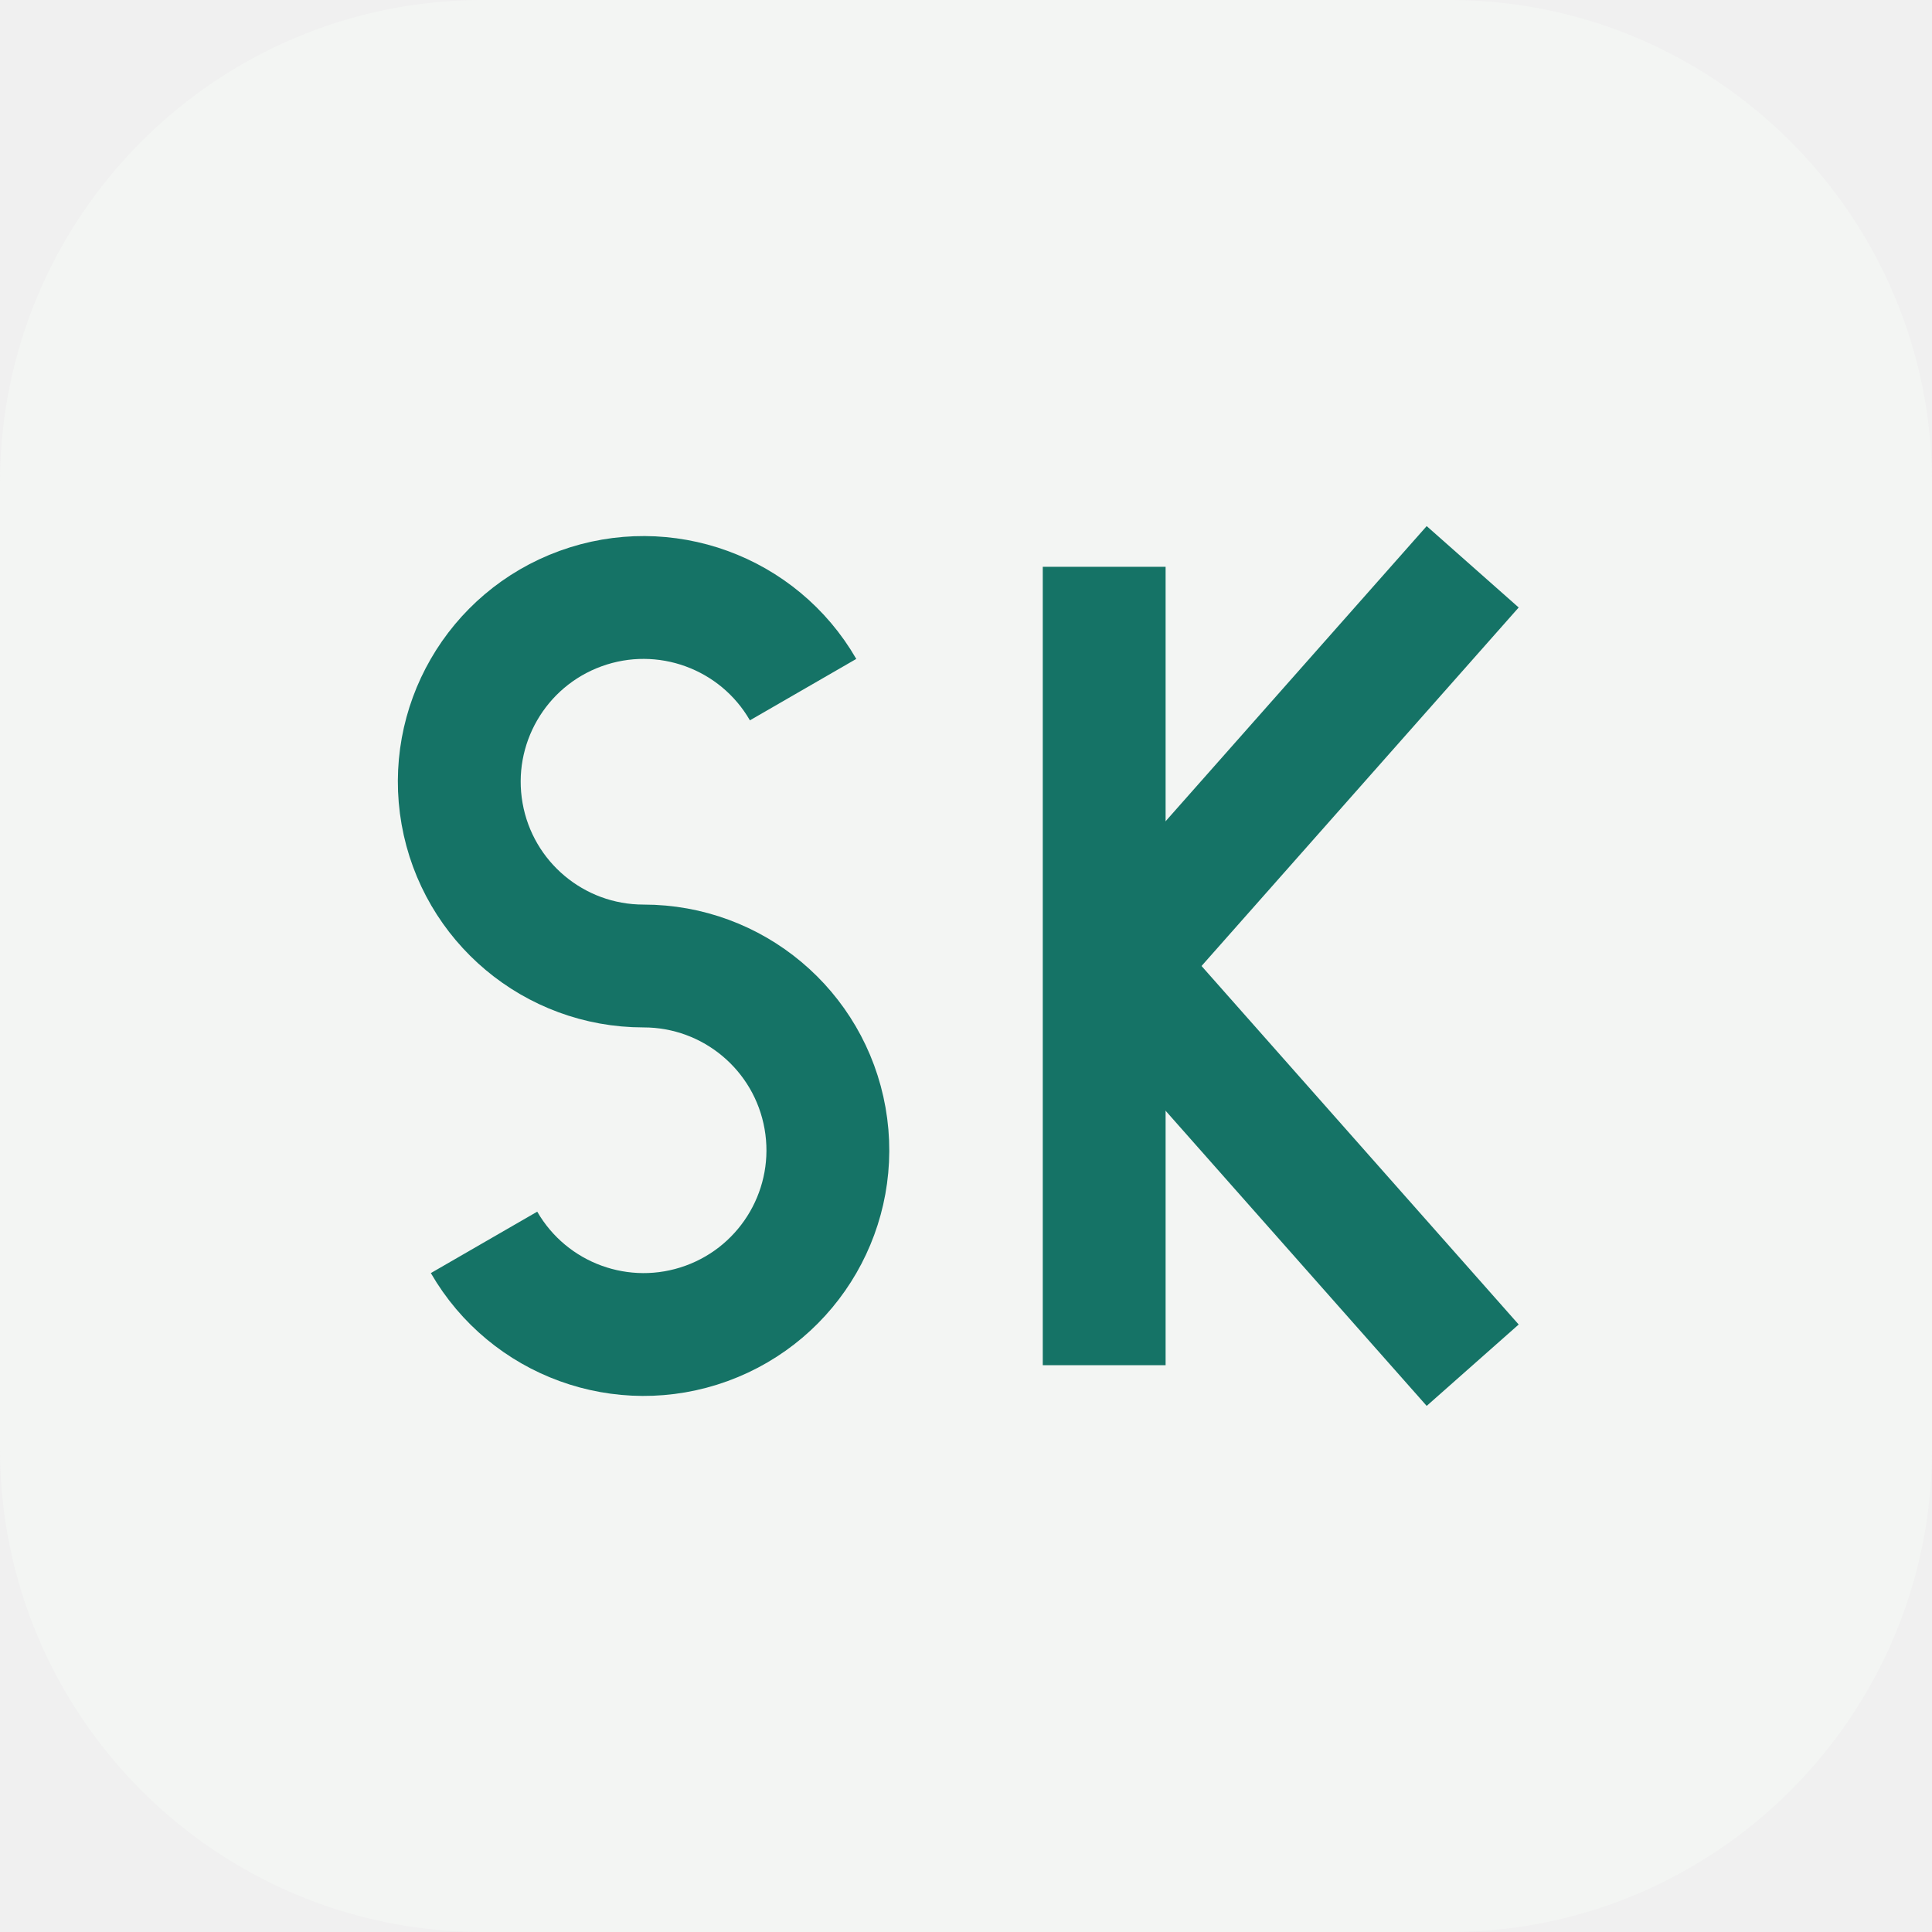
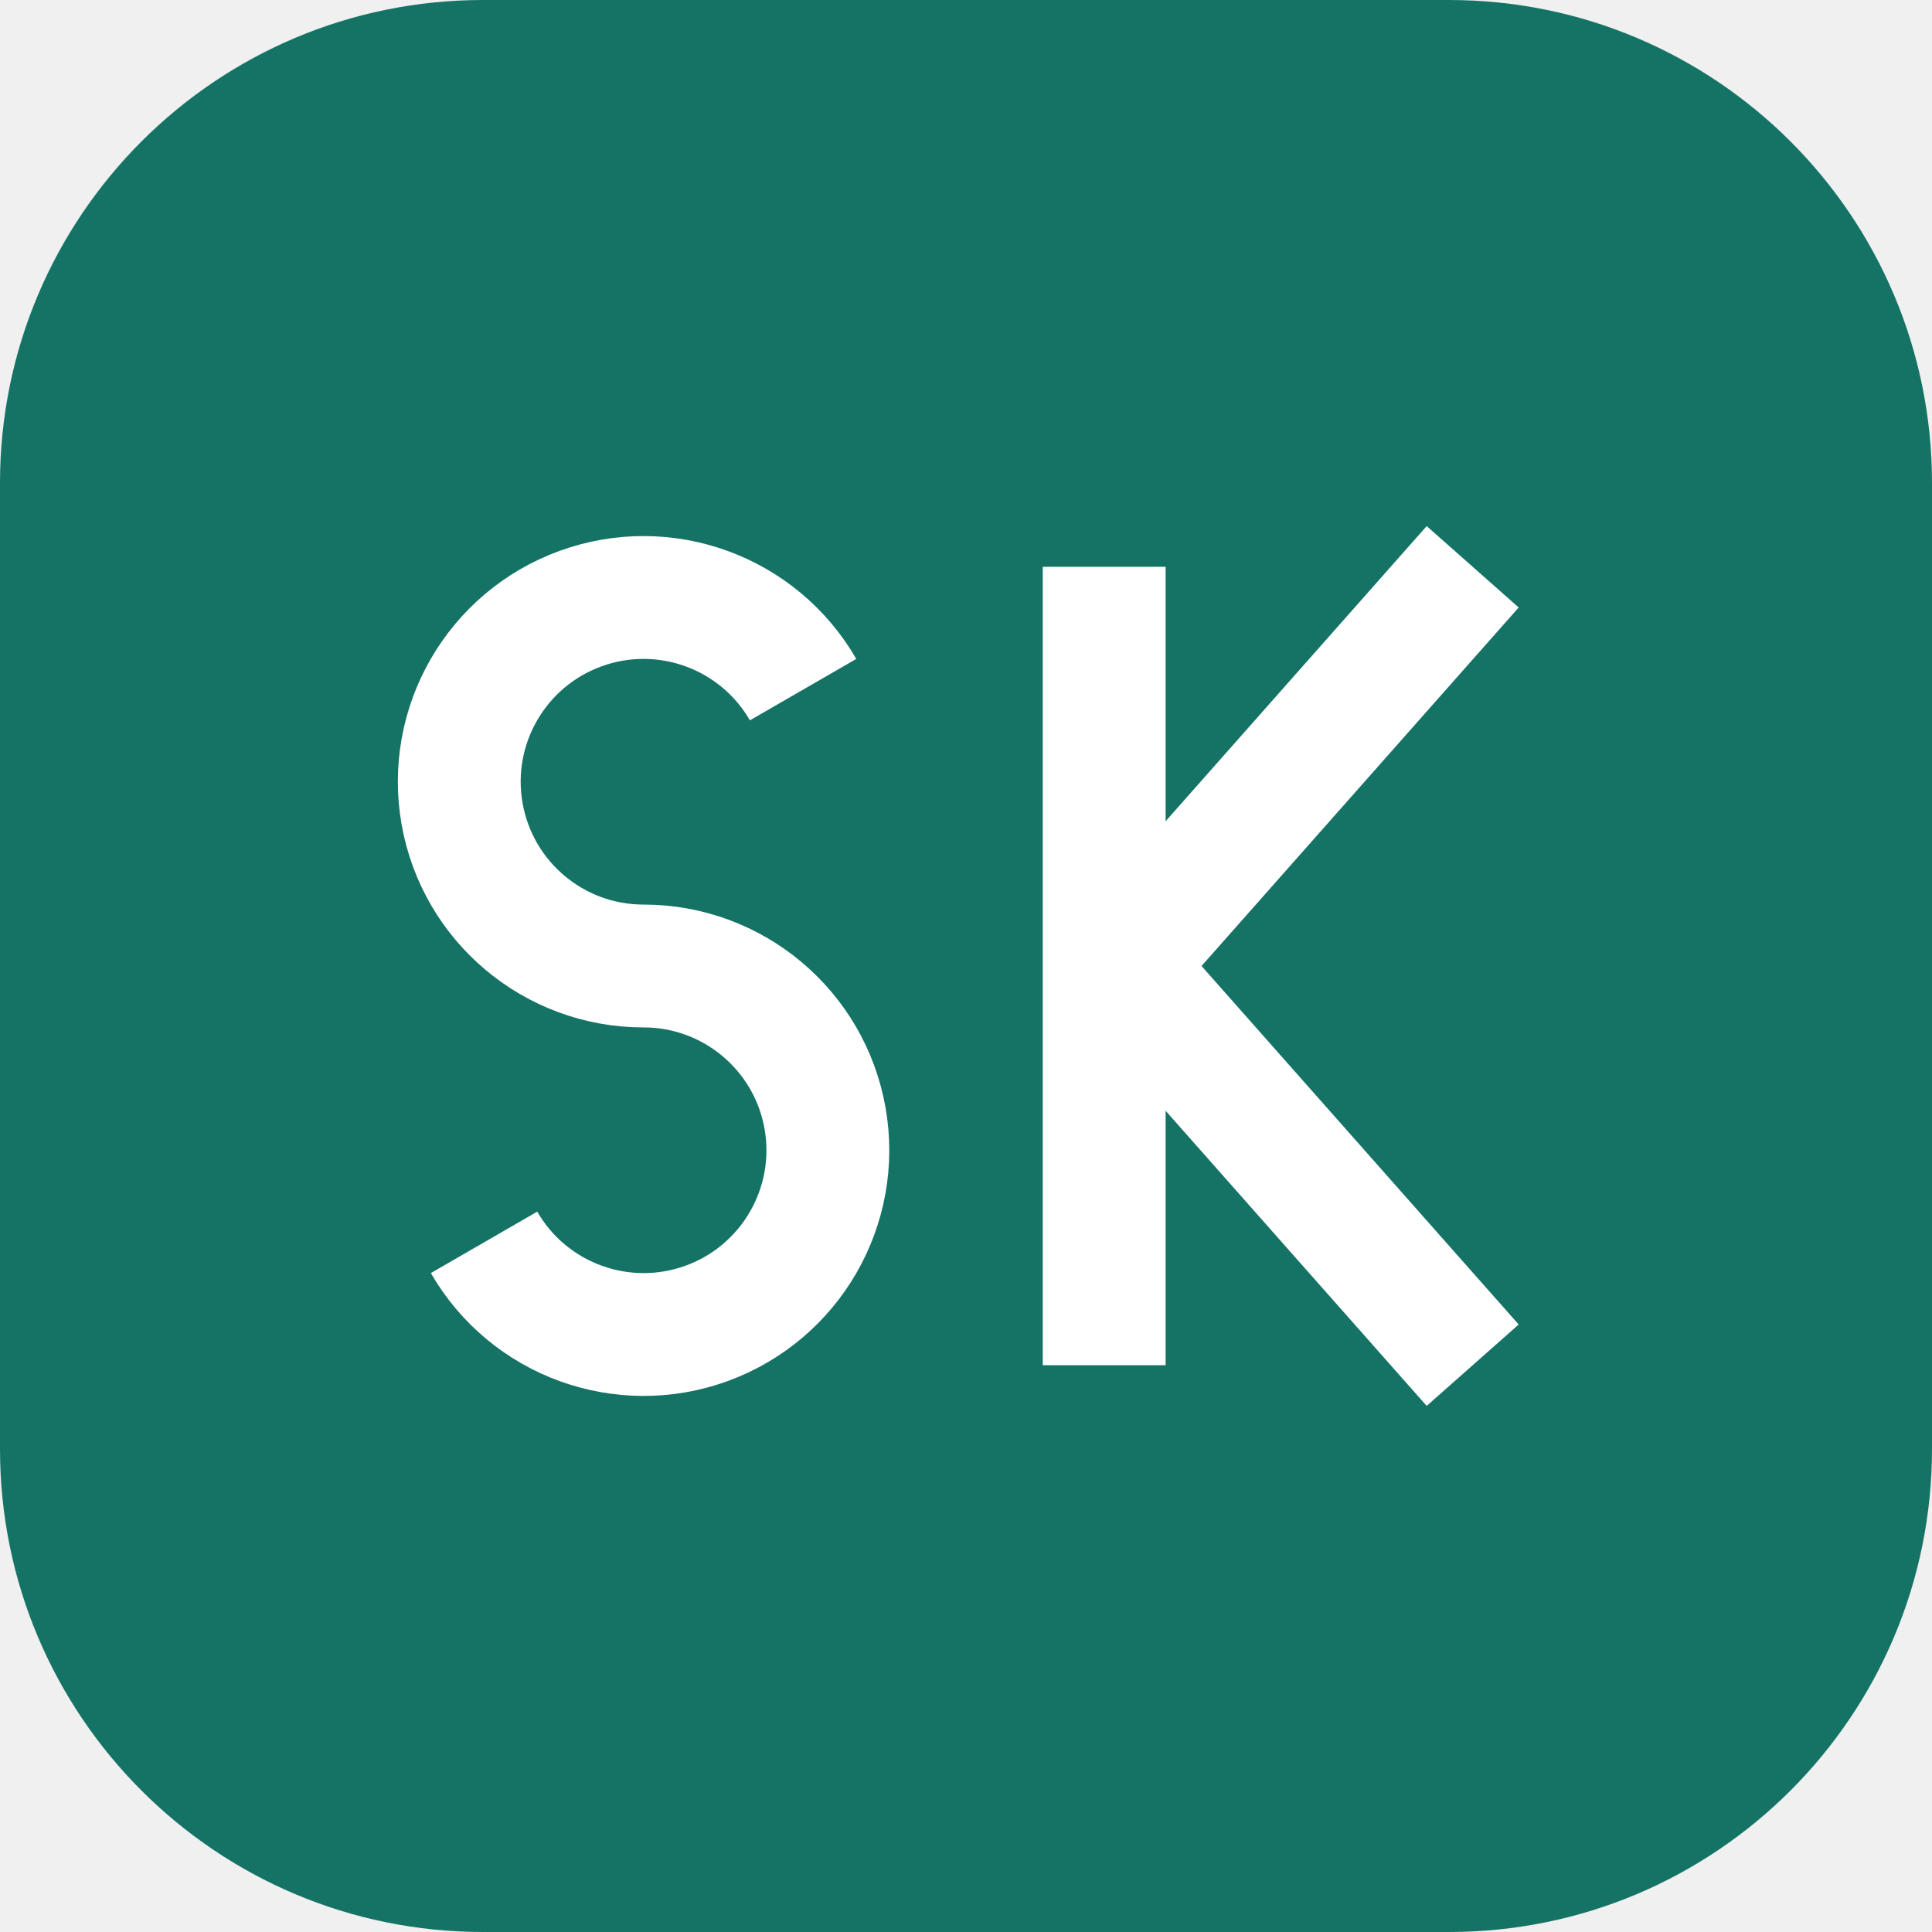
<svg xmlns="http://www.w3.org/2000/svg" width="512" height="512" viewBox="0 0 512 512" role="img" aria-label="Sahan Karunarathne avatar">
-   <rect width="512" height="512" rx="128" ry="128" fill="#F3F5F3" />
+   <rect width="512" height="512" rx="128" ry="128" fill="#157366" />
  <g transform="translate(48.4828 117.6552) scale(2.034483)">
-     <path d="M80.78 32A24 24 0 1 0 60 68A24 24 0 1 1 39.22 104" fill="none" stroke="#157366" stroke-width="16" stroke-linecap="butt" stroke-linejoin="miter" />
-     <path d="M120 16V120" fill="none" stroke="#157366" stroke-width="16" stroke-linecap="butt" stroke-linejoin="miter" />
-     <path d="M168 16L122 68" fill="none" stroke="#157366" stroke-width="16" stroke-linecap="butt" stroke-linejoin="miter" />
-     <path d="M122 68L168 120" fill="none" stroke="#157366" stroke-width="16" stroke-linecap="butt" stroke-linejoin="miter" />
+     <path d="M80.78 32A24 24 0 1 0 60 68A24 24 0 1 1 39.22 104" fill="none" stroke="#FFFFFF" stroke-width="16" stroke-linecap="butt" stroke-linejoin="miter" />
+     <path d="M120 16V120" fill="none" stroke="#FFFFFF" stroke-width="16" stroke-linecap="butt" stroke-linejoin="miter" />
+     <path d="M168 16L122 68" fill="none" stroke="#FFFFFF" stroke-width="16" stroke-linecap="butt" stroke-linejoin="miter" />
+     <path d="M122 68L168 120" fill="none" stroke="#FFFFFF" stroke-width="16" stroke-linecap="butt" stroke-linejoin="miter" />
  </g>
</svg>
